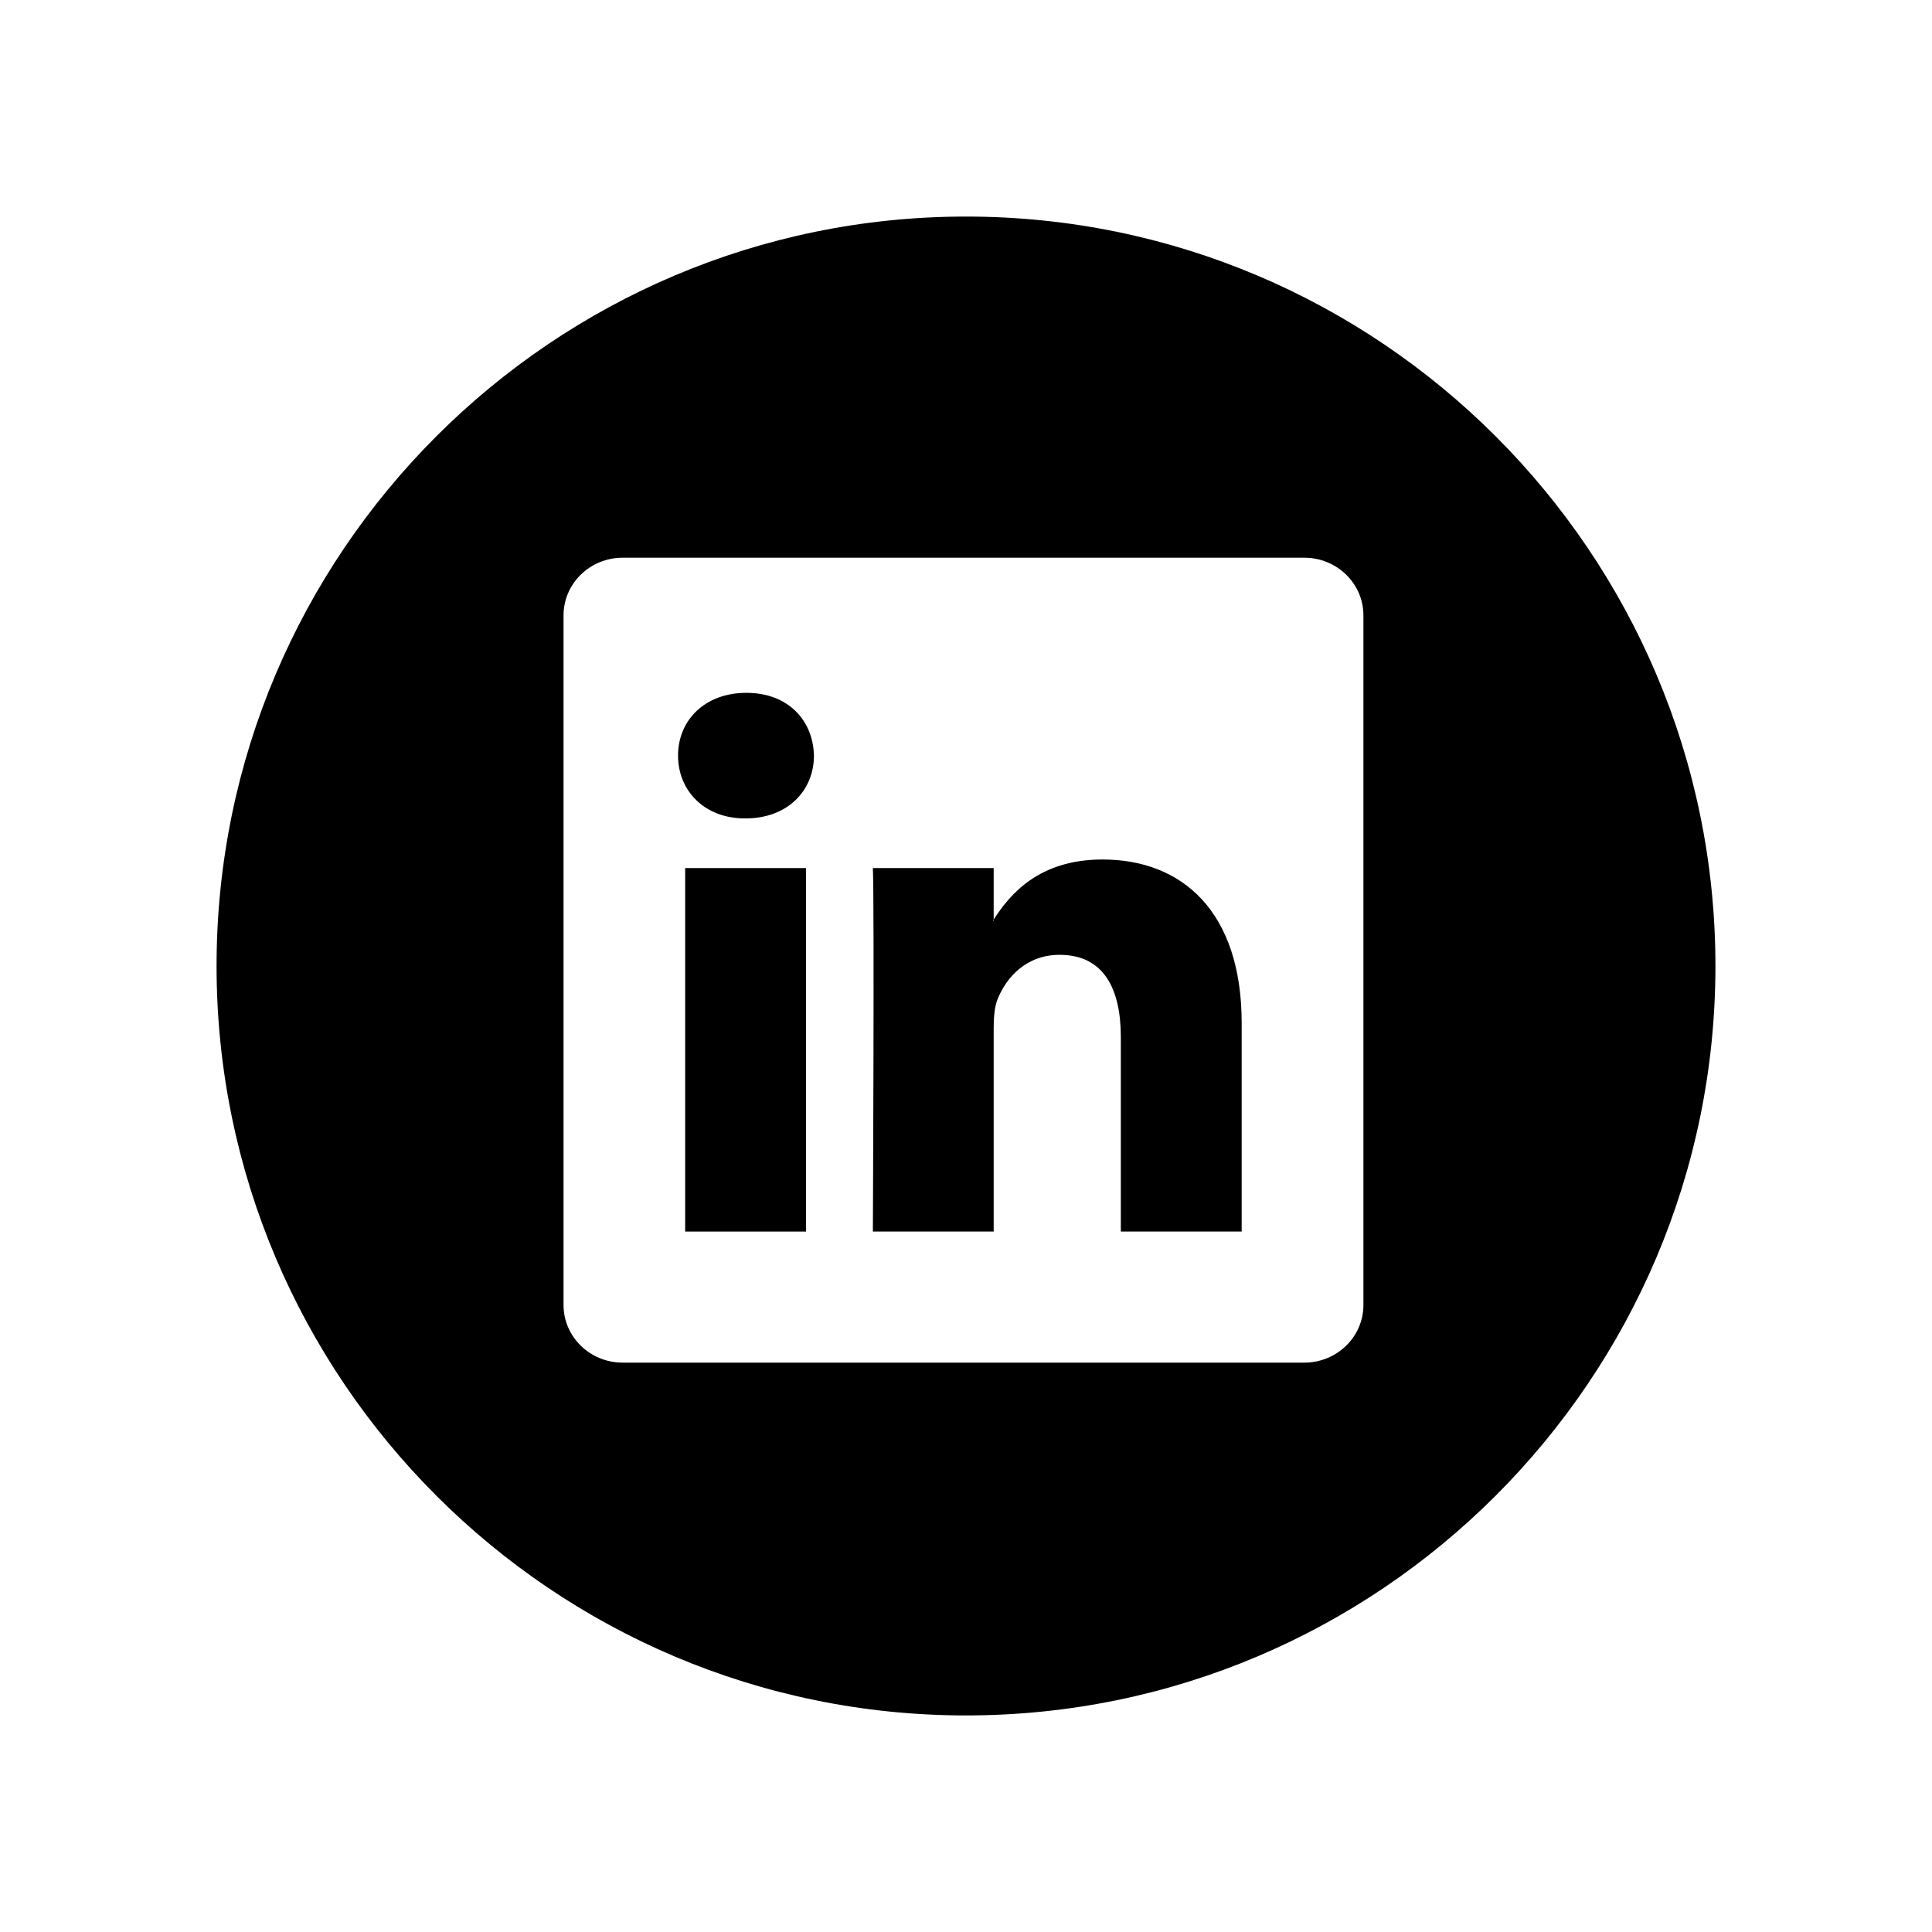
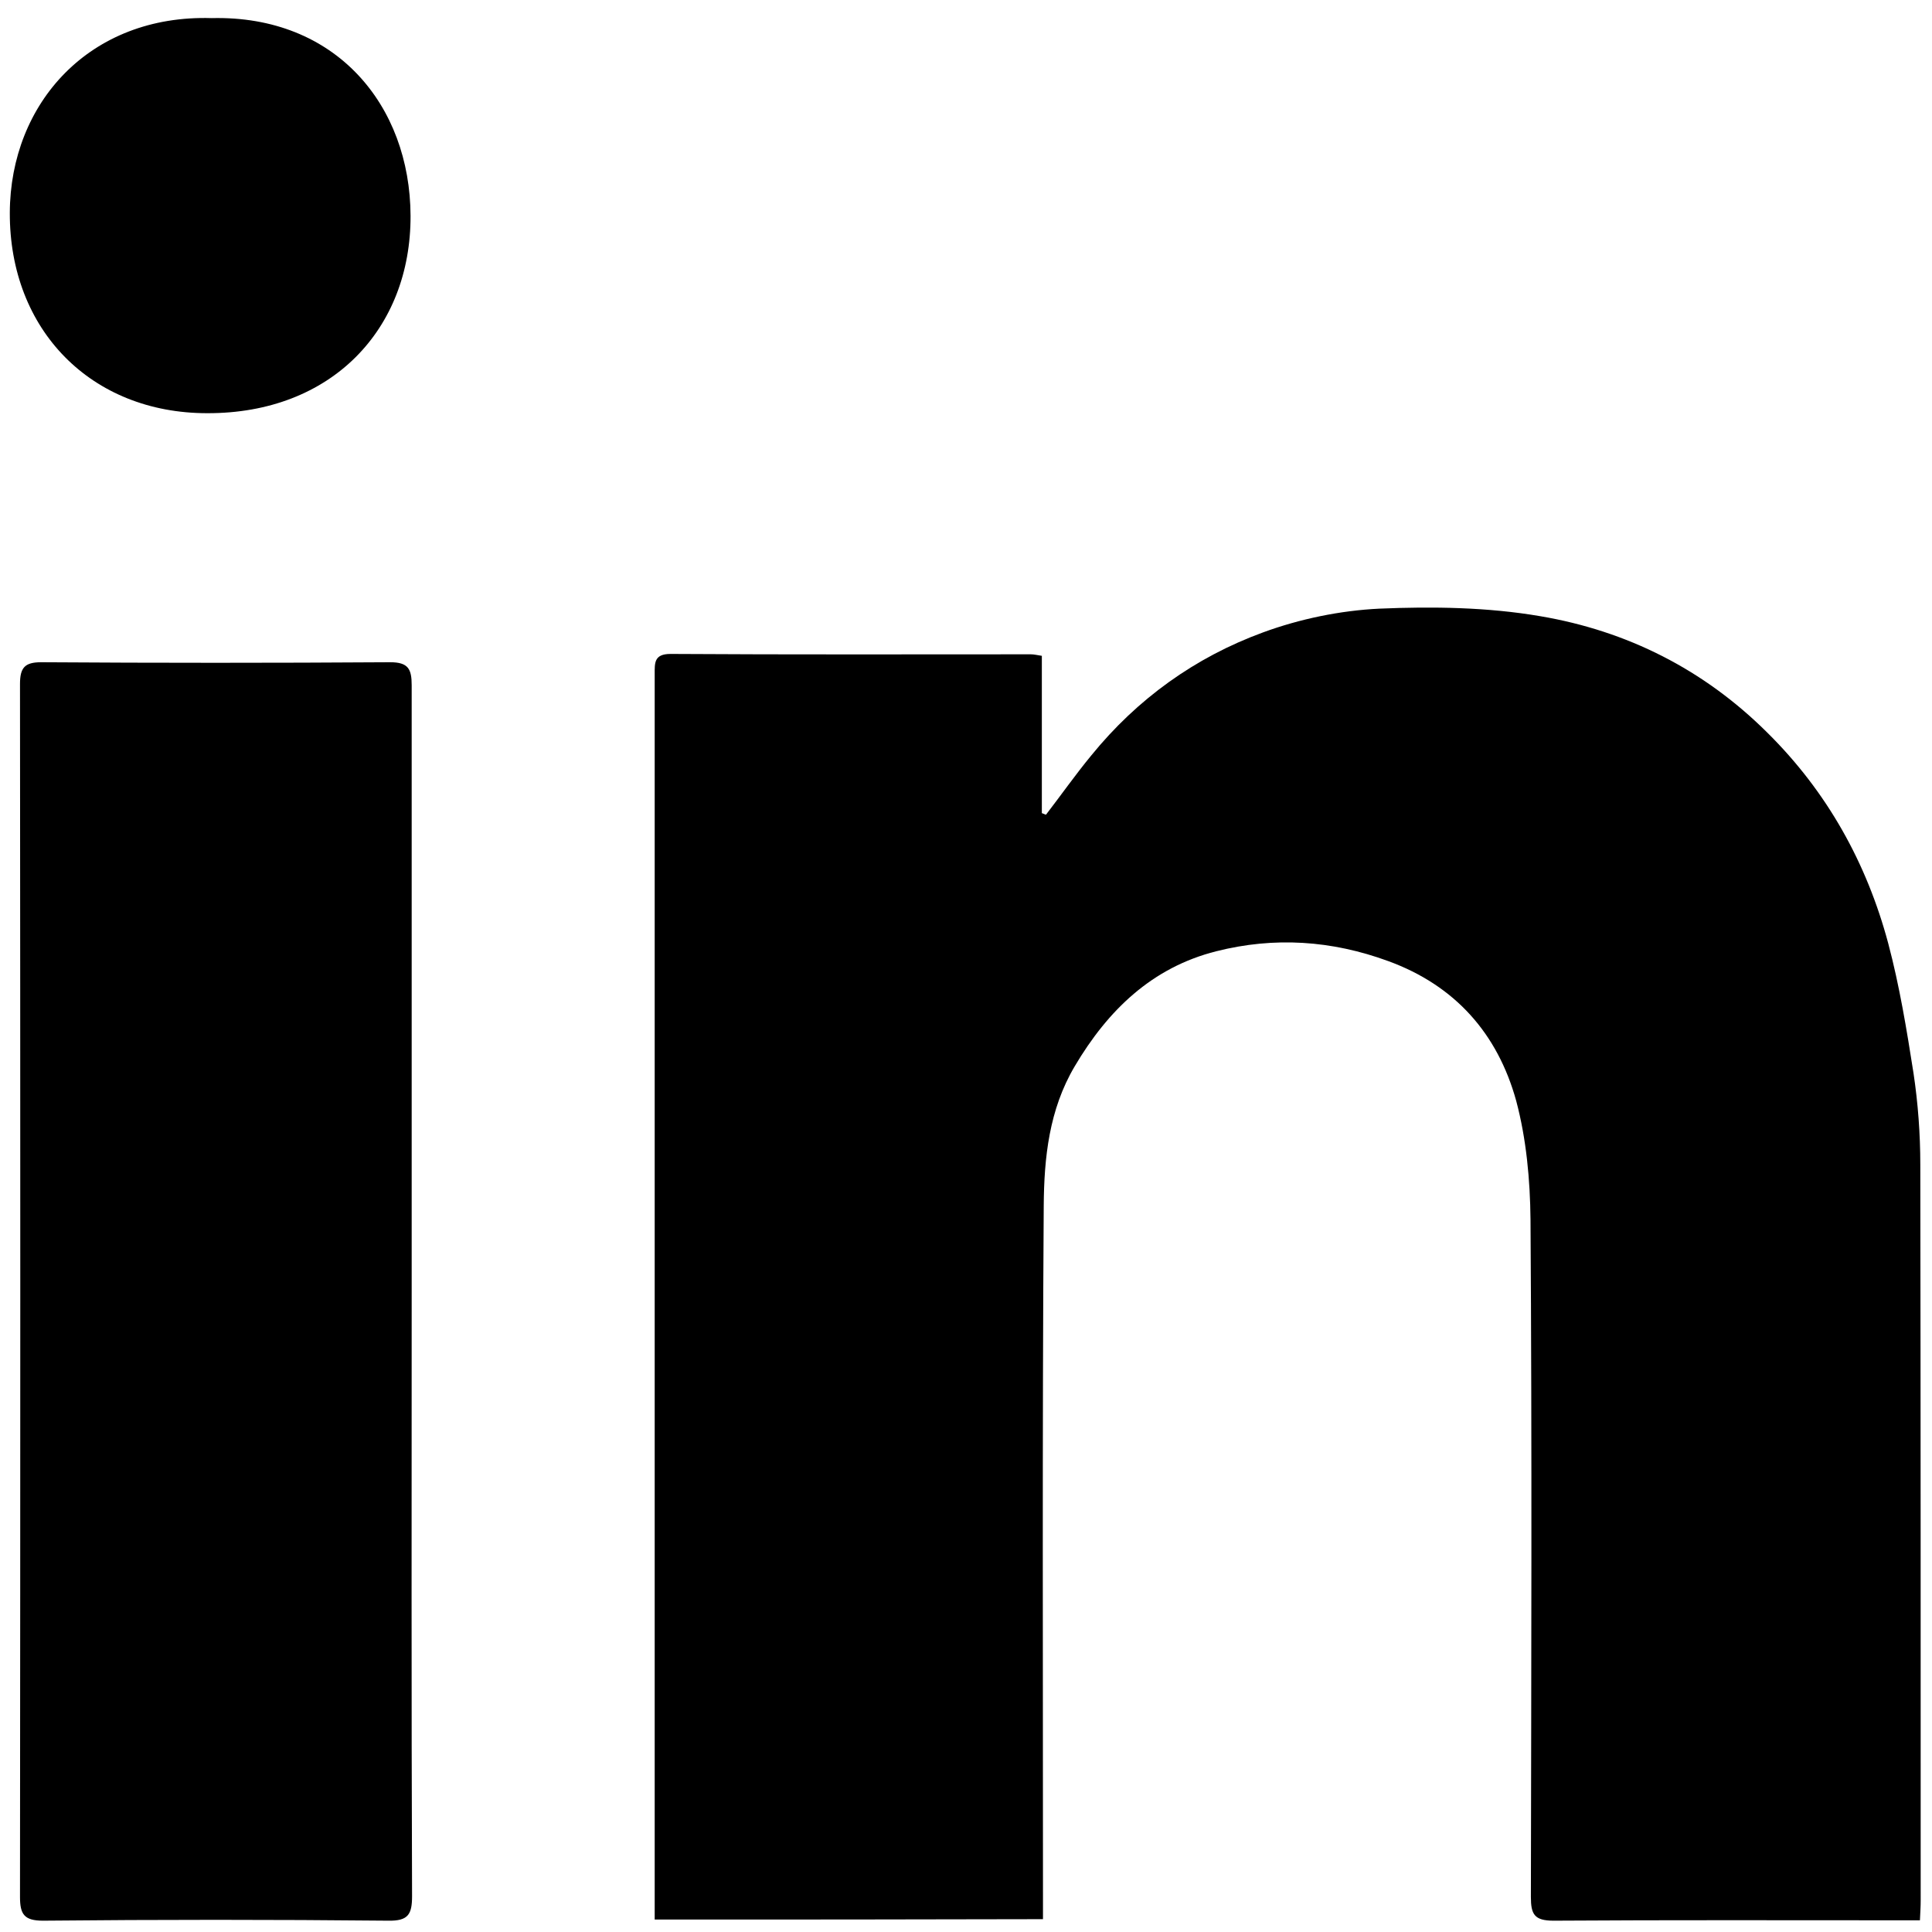
- <svg xmlns="http://www.w3.org/2000/svg" enable-background="new 0 0 64 64" height="128" id="Layer_1" version="1.1" viewBox="0 0 64 64" width="128px" xml:space="preserve">
+ <svg xmlns="http://www.w3.org/2000/svg" enable-background="new 0 0 512 512" id="Layer_1" version="1.1" viewBox="0 0 512 512" xml:space="preserve">
  <g>
-     <path d="M36.523,28.472c-2.124,0-3.075,1.168-3.606,1.988v-1.704h-4.002c0.052,1.128,0,12.041,0,12.041h4.002v-6.726   c0-0.36,0.025-0.72,0.131-0.976c0.29-0.72,0.948-1.465,2.054-1.465c1.448,0,2.027,1.105,2.027,2.723v6.443h4.002h0.001v-6.906   C41.132,30.193,39.157,28.472,36.523,28.472z M32.916,30.502H32.89c0.009-0.014,0.019-0.027,0.026-0.041V30.502z" />
-     <rect height="12.041" width="4.002" x="22.697" y="28.756" />
-     <path d="M32,7.174C18.311,7.174,7.174,18.311,7.174,32c0,13.689,11.137,24.826,24.826,24.826c13.689,0,24.826-11.137,24.826-24.826   C56.826,18.311,45.689,7.174,32,7.174z M45.165,43.229c0,1.054-0.876,1.91-1.959,1.91H20.625c-1.08,0-1.957-0.855-1.957-1.91   V20.385c0-1.055,0.877-1.91,1.957-1.91h22.581c1.082,0,1.959,0.856,1.959,1.91V43.229z" />
-     <path d="M24.725,22.951c-1.368,0-2.264,0.898-2.264,2.08c0,1.155,0.869,2.08,2.211,2.08h0.026c1.396,0,2.265-0.925,2.265-2.08   C26.936,23.85,26.095,22.951,24.725,22.951z" />
+     <path d="M173.5,508.7c0-2.4,0-4.7,0-7c0-107.7,0-215.3,0-323c0-3-0.2-5.4,4.2-5.4c31.8,0.2,63.7,0.1,95.5,0.1   c0.8,0,1.6,0.2,2.9,0.4c0,14,0,27.8,0,41.7c0.4,0.1,0.7,0.3,1.1,0.4c4-5.2,7.8-10.6,12-15.7c12.2-15,27.5-26,45.5-32.6   c9.8-3.6,20.5-5.8,30.8-6.3c14.2-0.6,28.7-0.4,42.7,2c23,3.9,43.3,14.1,60.1,30.8c15.9,15.7,26.4,34.6,32.1,55.9   c3,11.3,4.9,22.9,6.7,34.4c1.2,8,1.8,16.2,1.8,24.2c0.1,65,0.1,130,0.1,195c0,1.6-0.1,3.2-0.2,5.3c-1.9,0-3.5,0-5.1,0   c-30.7,0-61.3-0.1-92,0.1c-5.1,0-6-1.7-6-6.3c0.1-59.8,0.3-119.7-0.1-179.5c-0.1-10.5-1.1-21.4-3.8-31.5   c-4.9-17.7-16.1-30.5-33.9-37c-15-5.5-30.2-6.5-45.6-2.6c-17,4.3-28.7,15.6-37.5,30.5c-6.8,11.5-8.1,24.2-8.2,36.9   c-0.4,60.7-0.2,121.3-0.2,182c0,2.3,0,4.6,0,7.1C241.9,508.7,208,508.7,173.5,508.7z" />
+     <path d="M109.1,342.6c0,53.3-0.1,106.6,0.1,159.9c0,4.8-1,6.6-6.3,6.5c-30.5-0.3-61-0.3-91.5,0c-5,0-6.1-1.7-6.1-6.3   c0.1-107.1,0.1-214.3,0-321.4c0-4.3,1.2-5.8,5.6-5.8c30.8,0.2,61.6,0.2,92.5,0c4.8,0,5.7,1.8,5.7,6.1   C109.1,235.3,109.1,289,109.1,342.6z" />
+     <path d="M56.1,4.8C89,4,108.7,27.9,108.8,57.2c0.1,30-20.9,52.4-53.9,52.3c-30.7,0-52.4-22-52.3-53.1C2.7,27.3,23.8,3.8,56.1,4.8z" />
  </g>
</svg>
